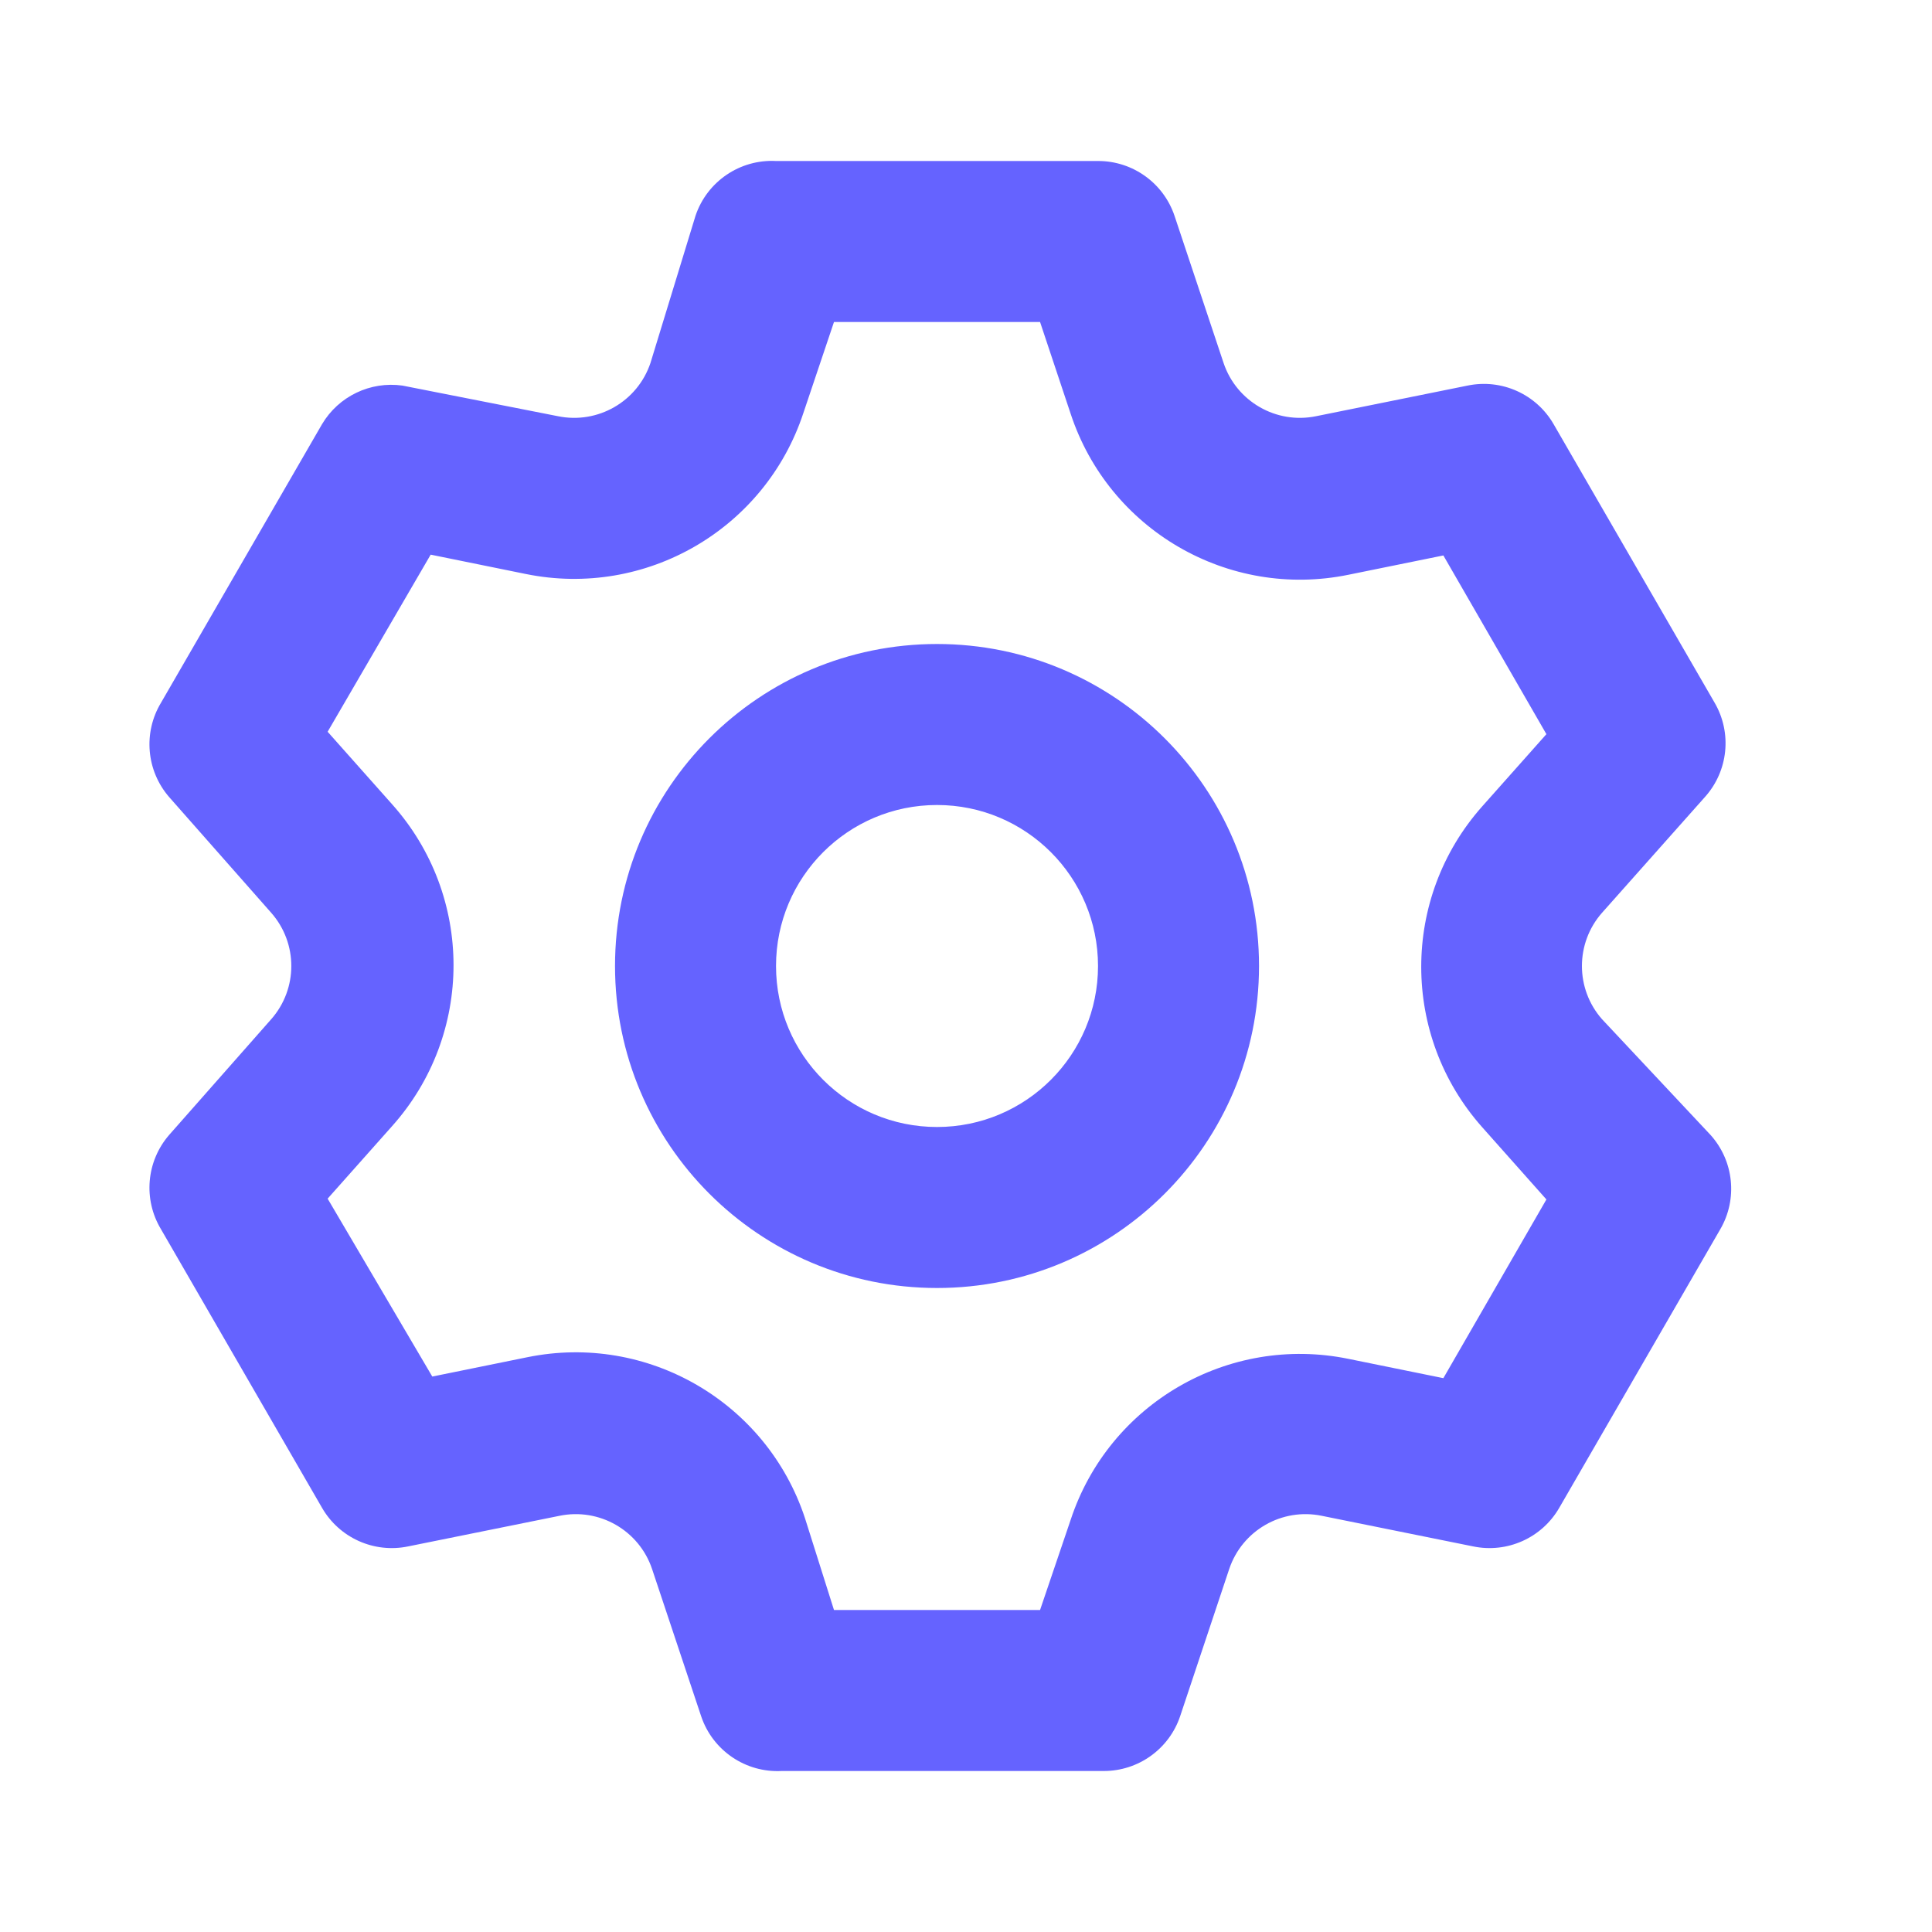
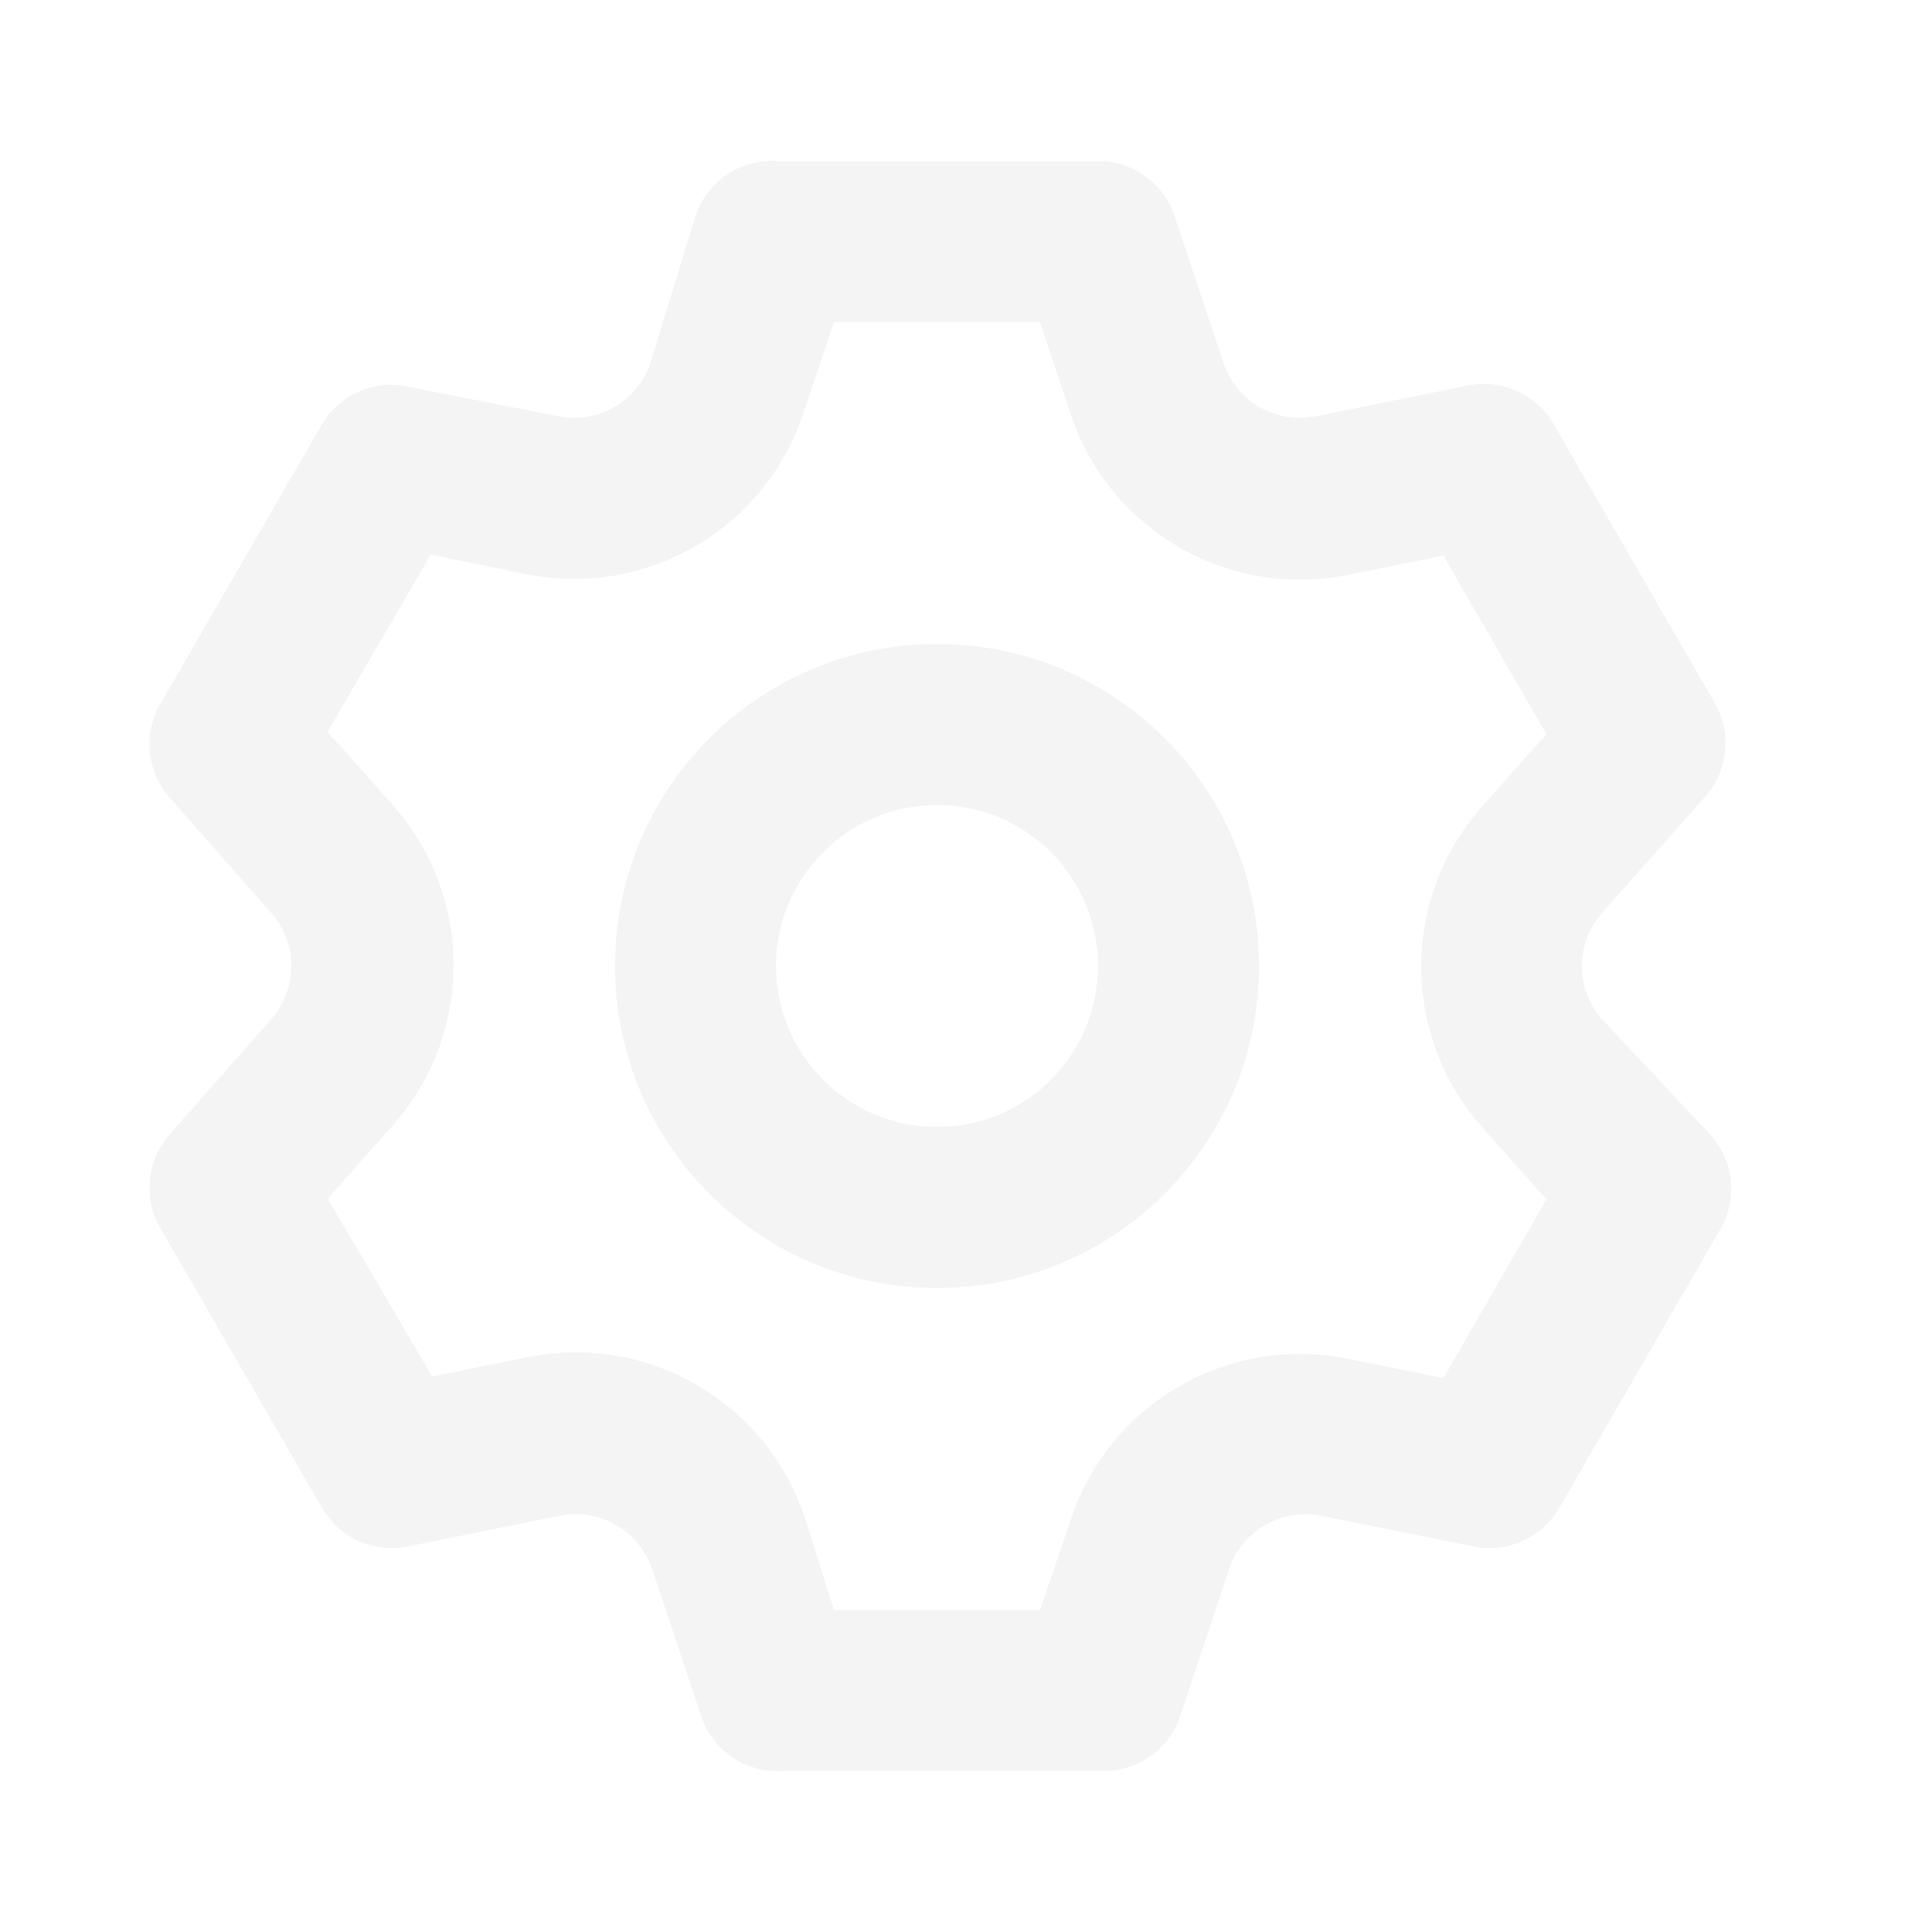
<svg xmlns="http://www.w3.org/2000/svg" data-name="Layer 1" viewBox="0 0 24 24" id="setting">
-   <path fill="#6563FF" d="M19.9 12.66a1 1 0 0 1 0-1.32l1.28-1.44a1 1 0 0 0 .12-1.17l-2-3.46a1 1 0 0 0-1.07-.48l-1.88.38a1 1 0 0 1-1.15-.66l-.61-1.83a1 1 0 0 0-.95-.68h-4a1 1 0 0 0-1 .68l-.56 1.83a1 1 0 0 1-1.15.66L5 4.79a1 1 0 0 0-1 .48L2 8.73a1 1 0 0 0 .1 1.17l1.27 1.44a1 1 0 0 1 0 1.32L2.1 14.1a1 1 0 0 0-.1 1.17l2 3.46a1 1 0 0 0 1.07.48l1.88-.38a1 1 0 0 1 1.15.66l.61 1.83a1 1 0 0 0 1 .68h4a1 1 0 0 0 .95-.68l.61-1.83a1 1 0 0 1 1.15-.66l1.88.38a1 1 0 0 0 1.07-.48l2-3.46a1 1 0 0 0-.12-1.17ZM18.41 14l.8.9-1.28 2.22-1.18-.24a3 3 0 0 0-3.45 2L12.92 20h-2.56L10 18.86a3 3 0 0 0-3.45-2l-1.18.24-1.3-2.21.8-.9a3 3 0 0 0 0-4l-.8-.9 1.28-2.2 1.18.24a3 3 0 0 0 3.45-2L10.36 4h2.56l.38 1.14a3 3 0 0 0 3.45 2l1.18-.24 1.28 2.22-.8.9a3 3 0 0 0 0 3.98Zm-6.77-6a4 4 0 1 0 4 4 4 4 0 0 0-4-4Zm0 6a2 2 0 1 1 2-2 2 2 0 0 1-2 2Z" />
+   <path fill="#F4F4F4" d="M19.9 12.66a1 1 0 0 1 0-1.32l1.28-1.44a1 1 0 0 0 .12-1.17l-2-3.46a1 1 0 0 0-1.07-.48l-1.88.38a1 1 0 0 1-1.15-.66l-.61-1.83a1 1 0 0 0-.95-.68h-4a1 1 0 0 0-1 .68l-.56 1.83a1 1 0 0 1-1.15.66L5 4.79a1 1 0 0 0-1 .48L2 8.73a1 1 0 0 0 .1 1.17l1.27 1.44a1 1 0 0 1 0 1.32L2.1 14.1a1 1 0 0 0-.1 1.17l2 3.46a1 1 0 0 0 1.07.48l1.88-.38a1 1 0 0 1 1.15.66l.61 1.83a1 1 0 0 0 1 .68h4a1 1 0 0 0 .95-.68l.61-1.83a1 1 0 0 1 1.15-.66l1.88.38a1 1 0 0 0 1.07-.48l2-3.46a1 1 0 0 0-.12-1.17ZM18.41 14l.8.9-1.28 2.22-1.18-.24a3 3 0 0 0-3.45 2L12.92 20h-2.56L10 18.86a3 3 0 0 0-3.45-2l-1.18.24-1.3-2.21.8-.9a3 3 0 0 0 0-4l-.8-.9 1.28-2.2 1.18.24a3 3 0 0 0 3.45-2L10.36 4h2.56l.38 1.14a3 3 0 0 0 3.45 2l1.18-.24 1.28 2.22-.8.9a3 3 0 0 0 0 3.98Zm-6.77-6a4 4 0 1 0 4 4 4 4 0 0 0-4-4Zm0 6a2 2 0 1 1 2-2 2 2 0 0 1-2 2Z" />
</svg>
